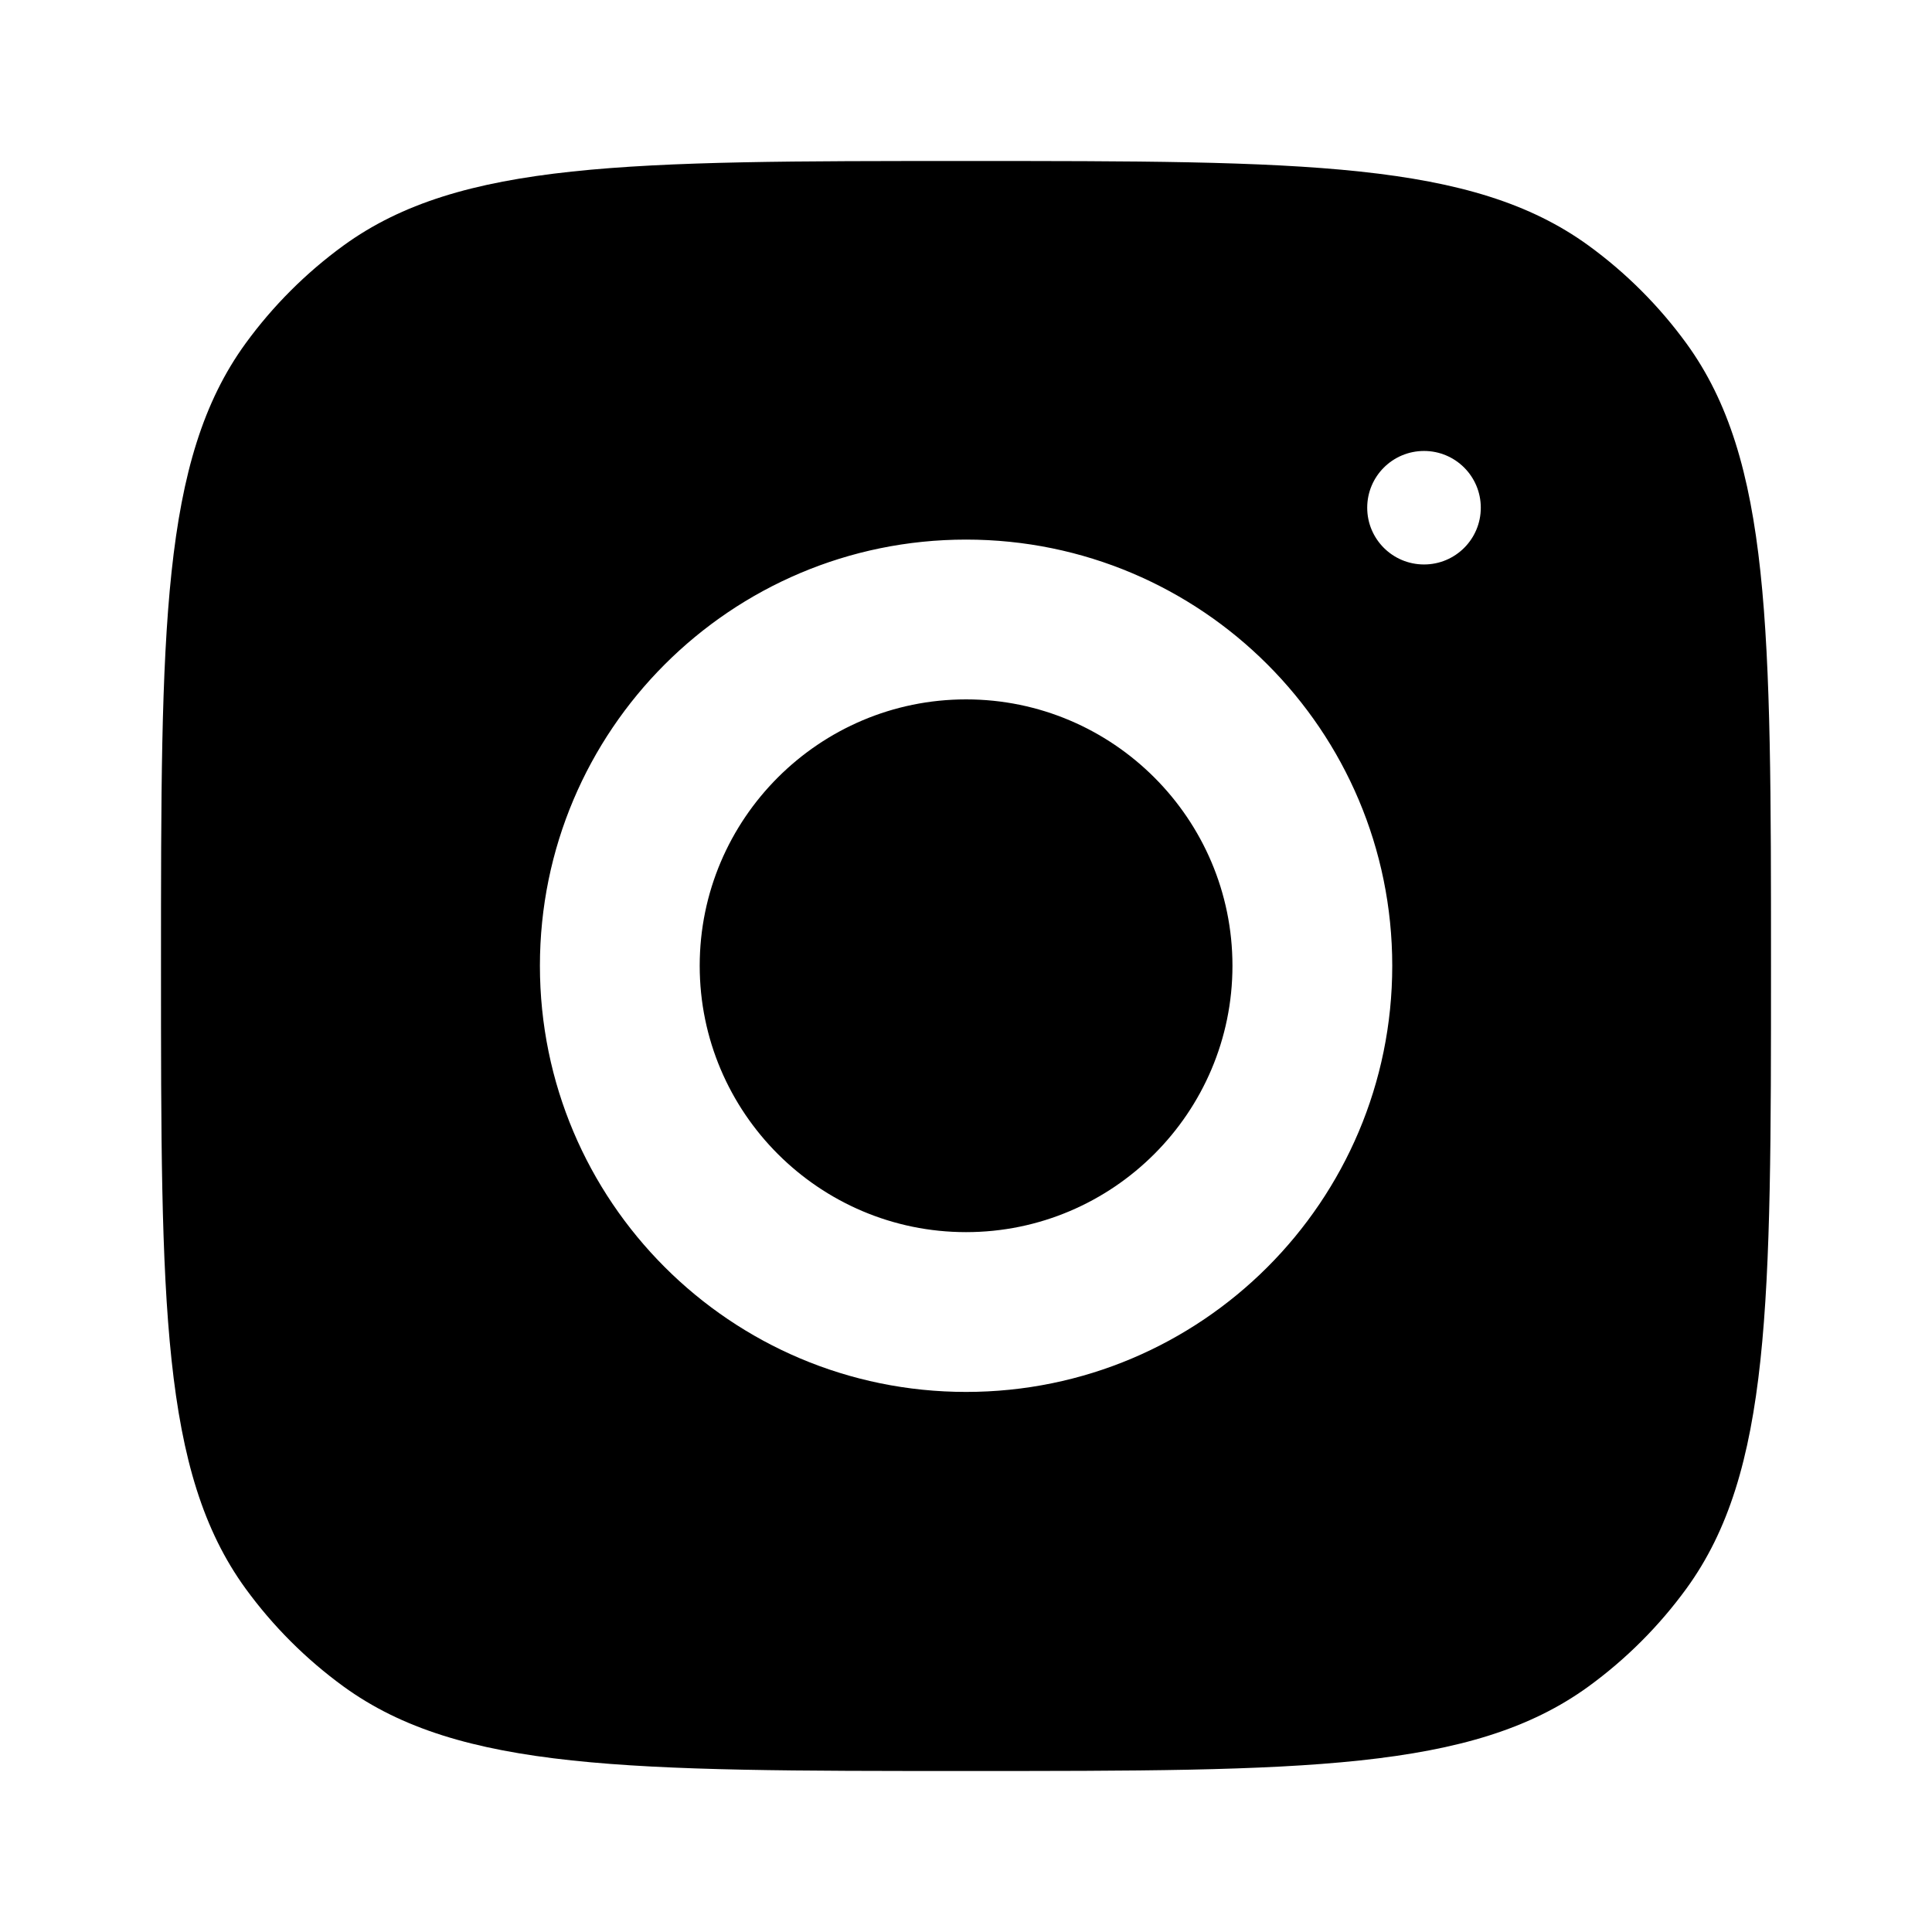
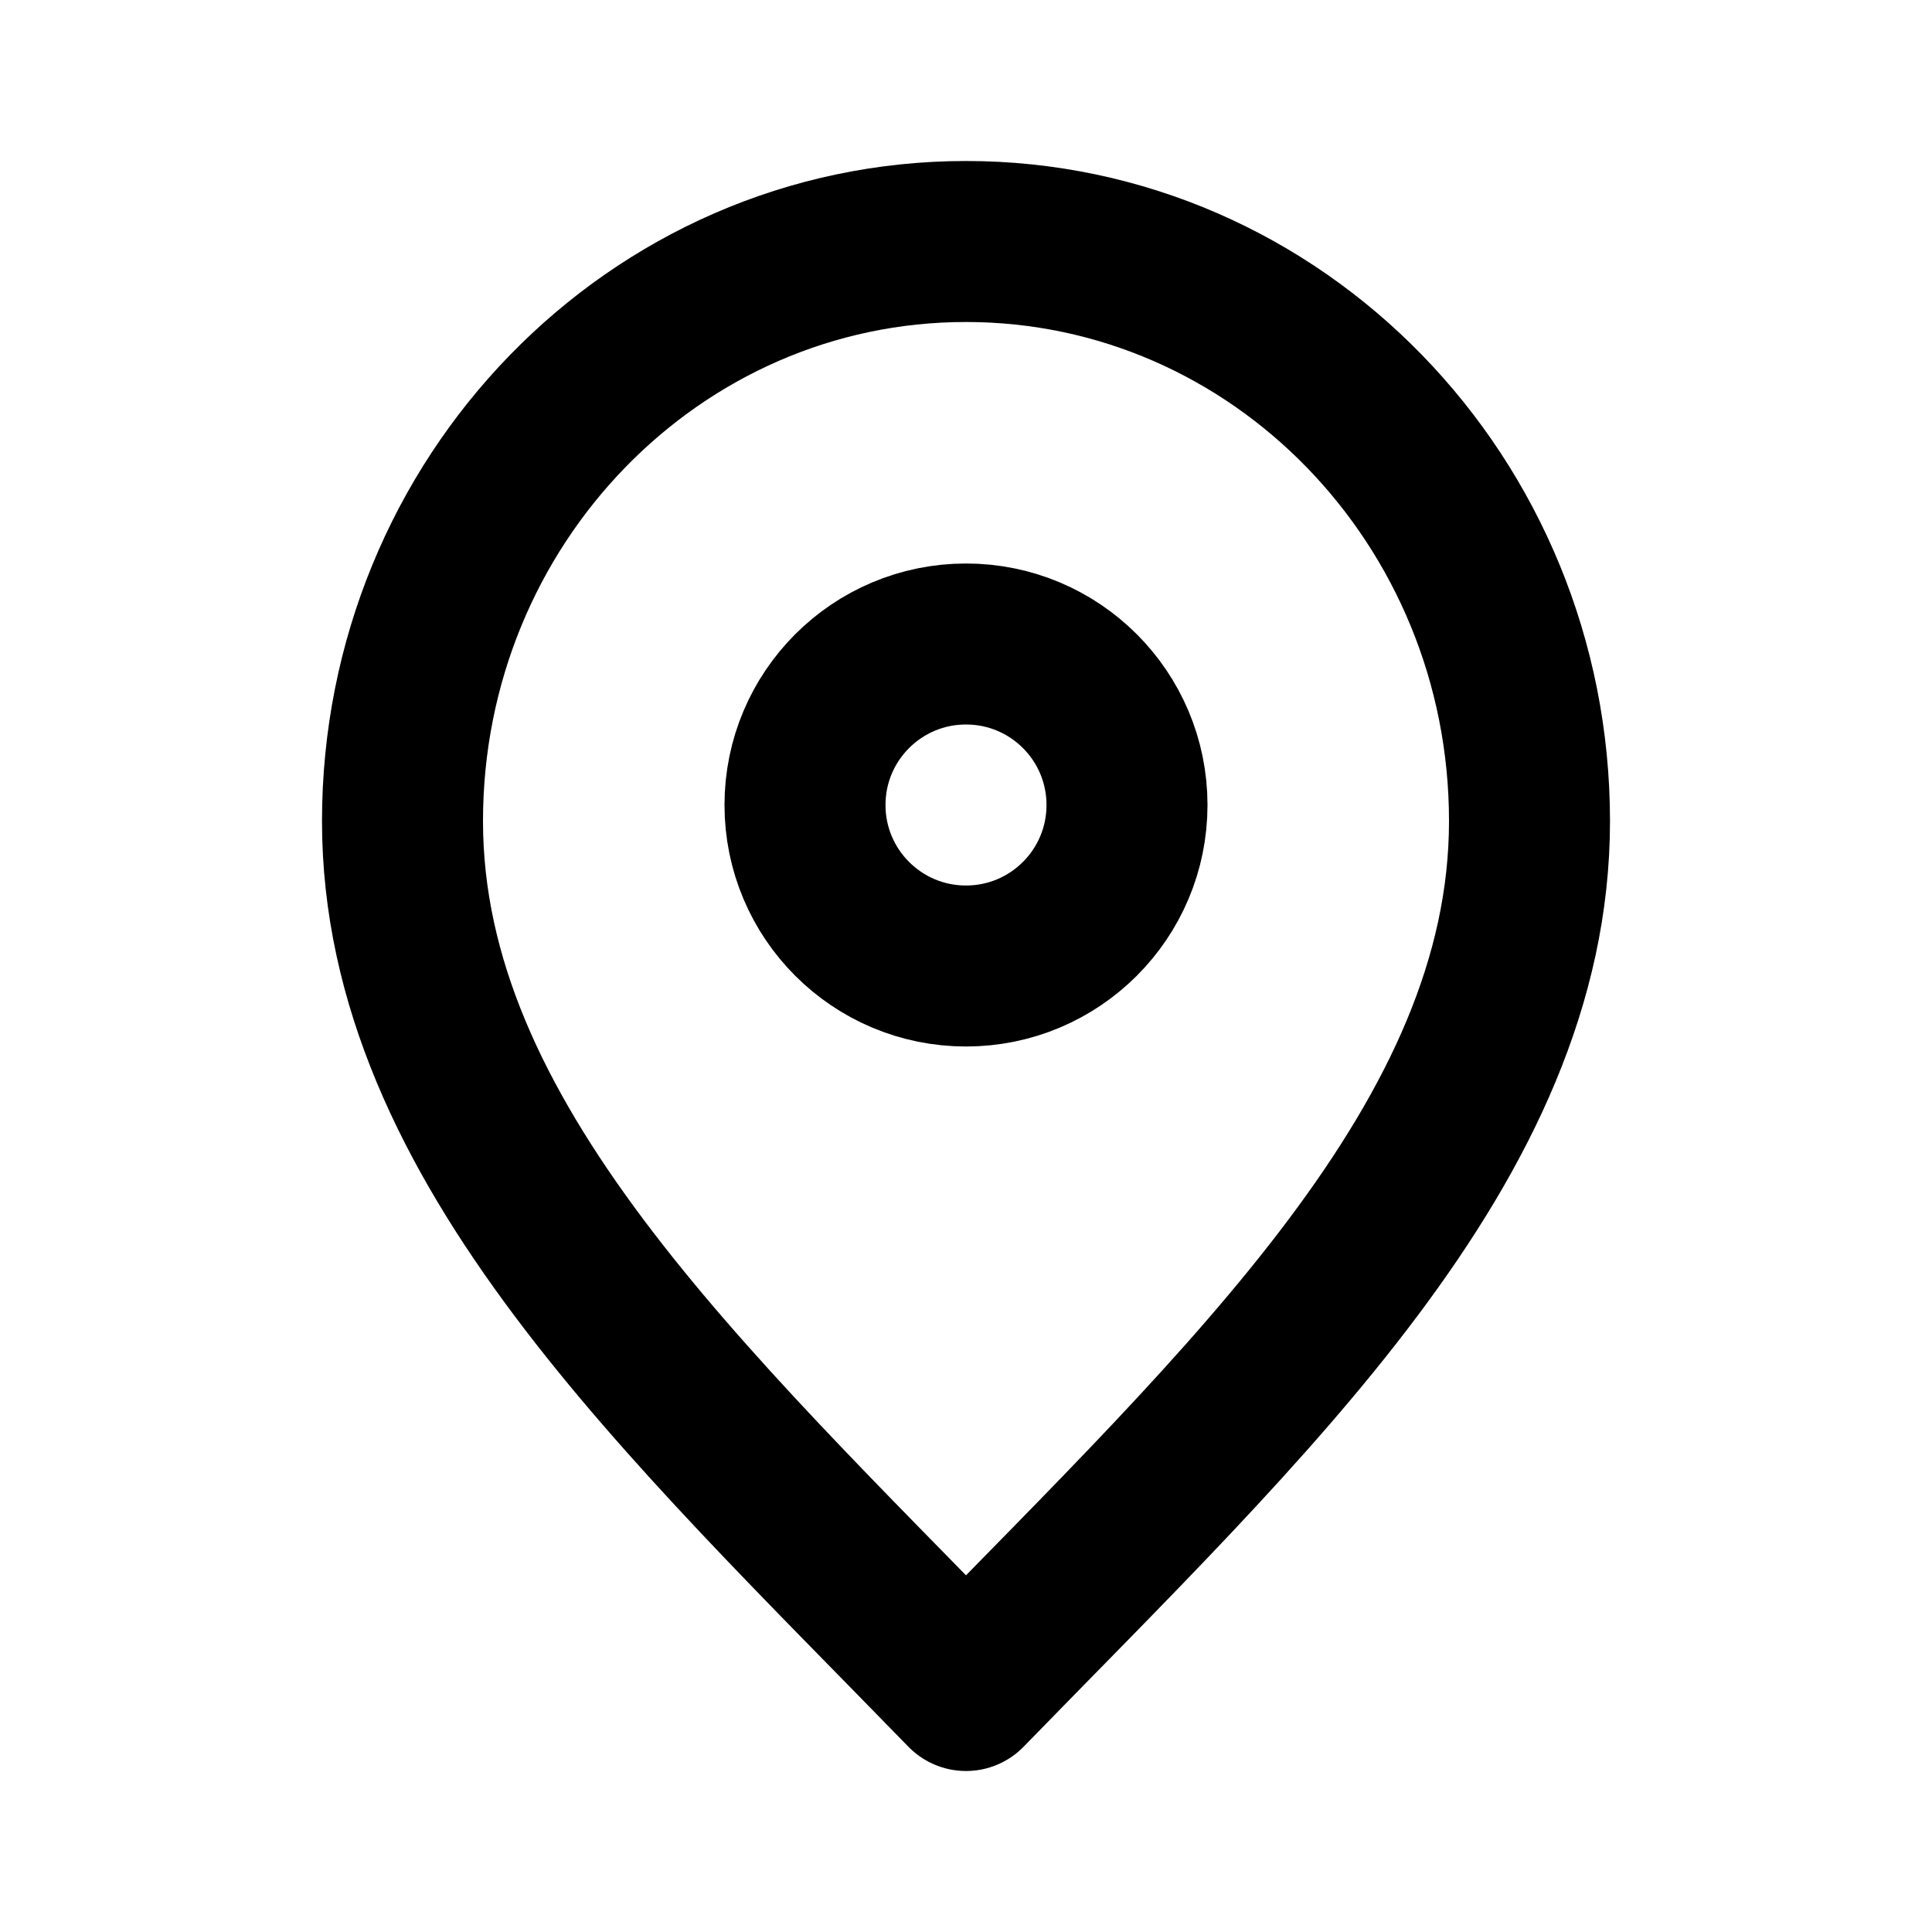
- <svg xmlns="http://www.w3.org/2000/svg" width="24" height="24" viewBox="0 0 24 24" fill="none">
-   <path fill-rule="evenodd" clip-rule="evenodd" d="M2 12C2 7.809 2 5.713 3.05 4.267C3.39 3.8 3.8 3.39 4.267 3.05C5.713 2 7.809 2 12 2C16.191 2 18.287 2 19.733 3.05C20.2 3.39 20.61 3.8 20.95 4.267C22 5.713 22 7.809 22 12C22 16.191 22 18.287 20.95 19.733C20.61 20.2 20.2 20.61 19.733 20.95C18.287 22 16.191 22 12 22C7.809 22 5.713 22 4.267 20.95C3.8 20.61 3.39 20.2 3.05 19.733C2 18.287 2 16.191 2 12ZM12.001 6.703C9.077 6.703 6.707 9.074 6.707 11.997C6.707 14.921 9.077 17.291 12.001 17.291C14.925 17.291 17.295 14.921 17.295 11.997C17.295 9.074 14.925 6.703 12.001 6.703ZM12.001 15.306C10.177 15.306 8.692 13.821 8.692 11.997C8.692 10.172 10.177 8.688 12.001 8.688C13.825 8.688 15.31 10.172 15.31 11.997C15.31 13.821 13.825 15.306 12.001 15.306ZM18.395 6.307C18.395 6.697 18.079 7.012 17.69 7.012C17.3 7.012 16.984 6.697 16.984 6.307C16.984 5.917 17.3 5.602 17.69 5.602C18.079 5.602 18.395 5.917 18.395 6.307Z" fill="black" />
+ <svg xmlns="http://www.w3.org/2000/svg" width="800px" height="800px" viewBox="0 0 24 24" fill="none">
+   <path d="M12 21C15.5 17.4 19 14.176 19 10.2C19 6.224 15.866 3 12 3C8.134 3 5 6.224 5 10.2C5 14.176 8.5 17.4 12 21Z" stroke="#000000" stroke-width="2" stroke-linecap="round" stroke-linejoin="round" />
+   <path d="M12 12C13.105 12 14 11.105 14 10C14 8.895 13.105 8 12 8C10.895 8 10 8.895 10 10C10 11.105 10.895 12 12 12Z" stroke="#000000" stroke-width="2" stroke-linecap="round" stroke-linejoin="round" />
</svg>
